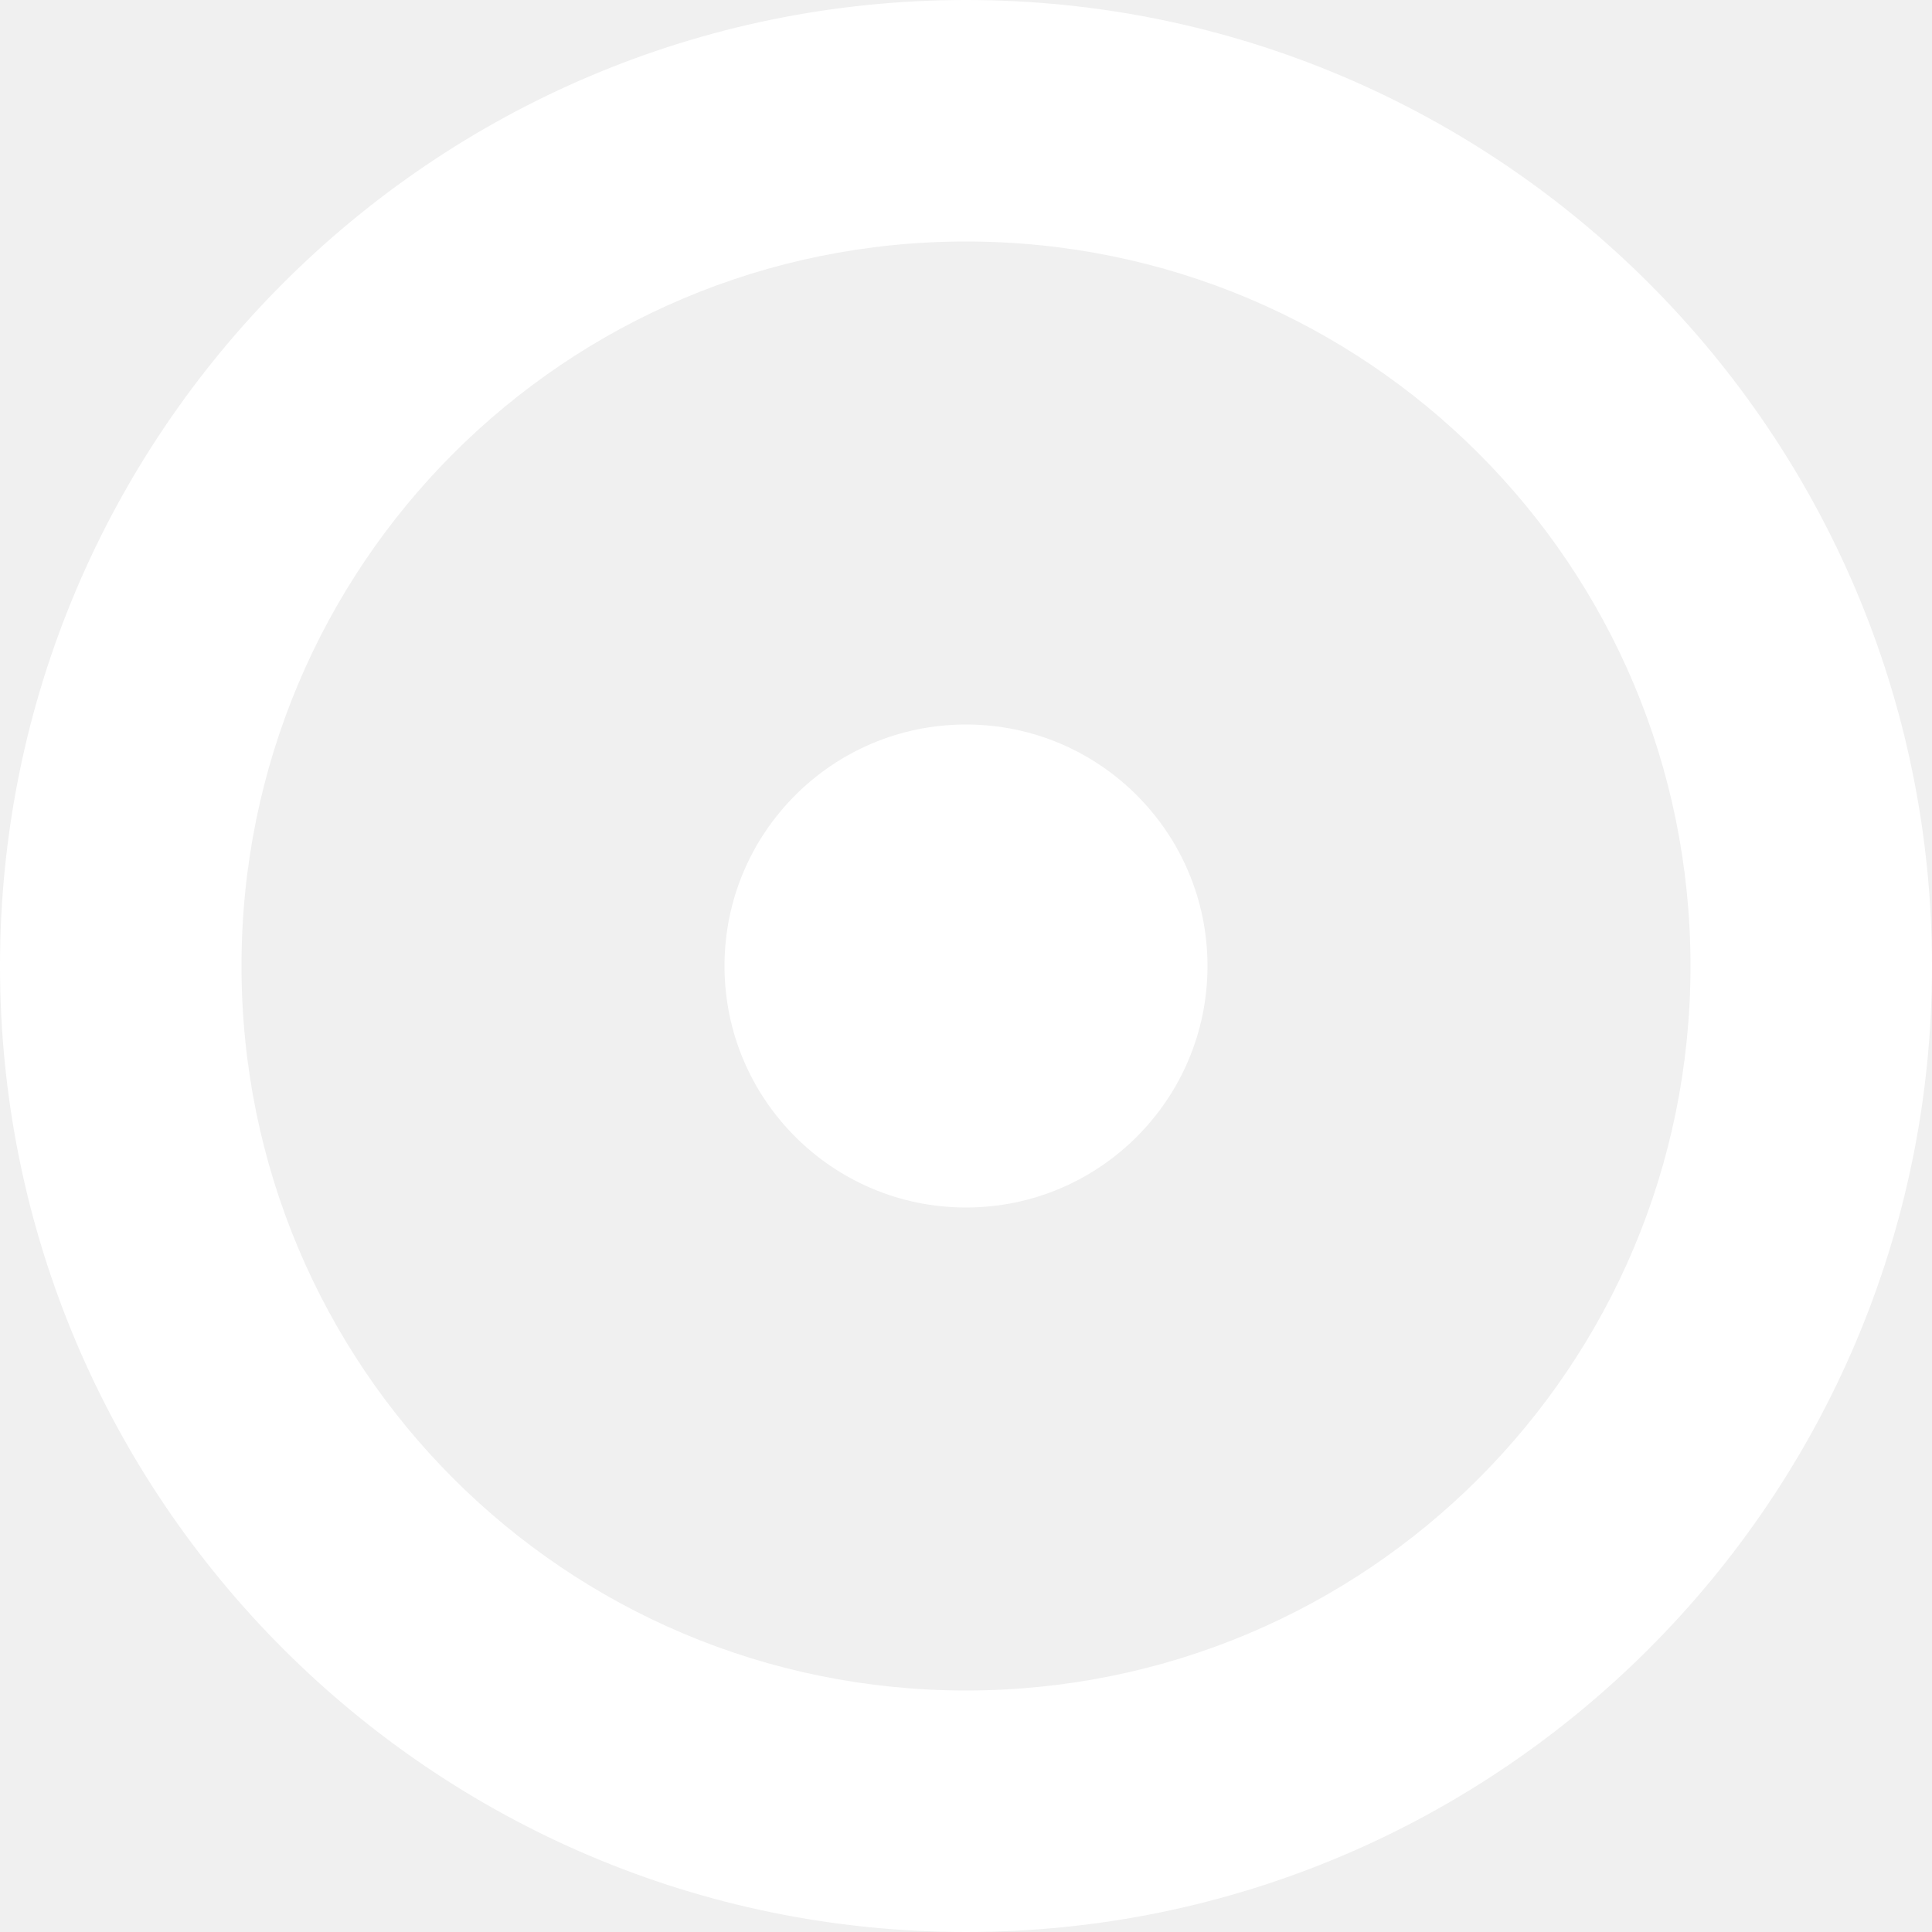
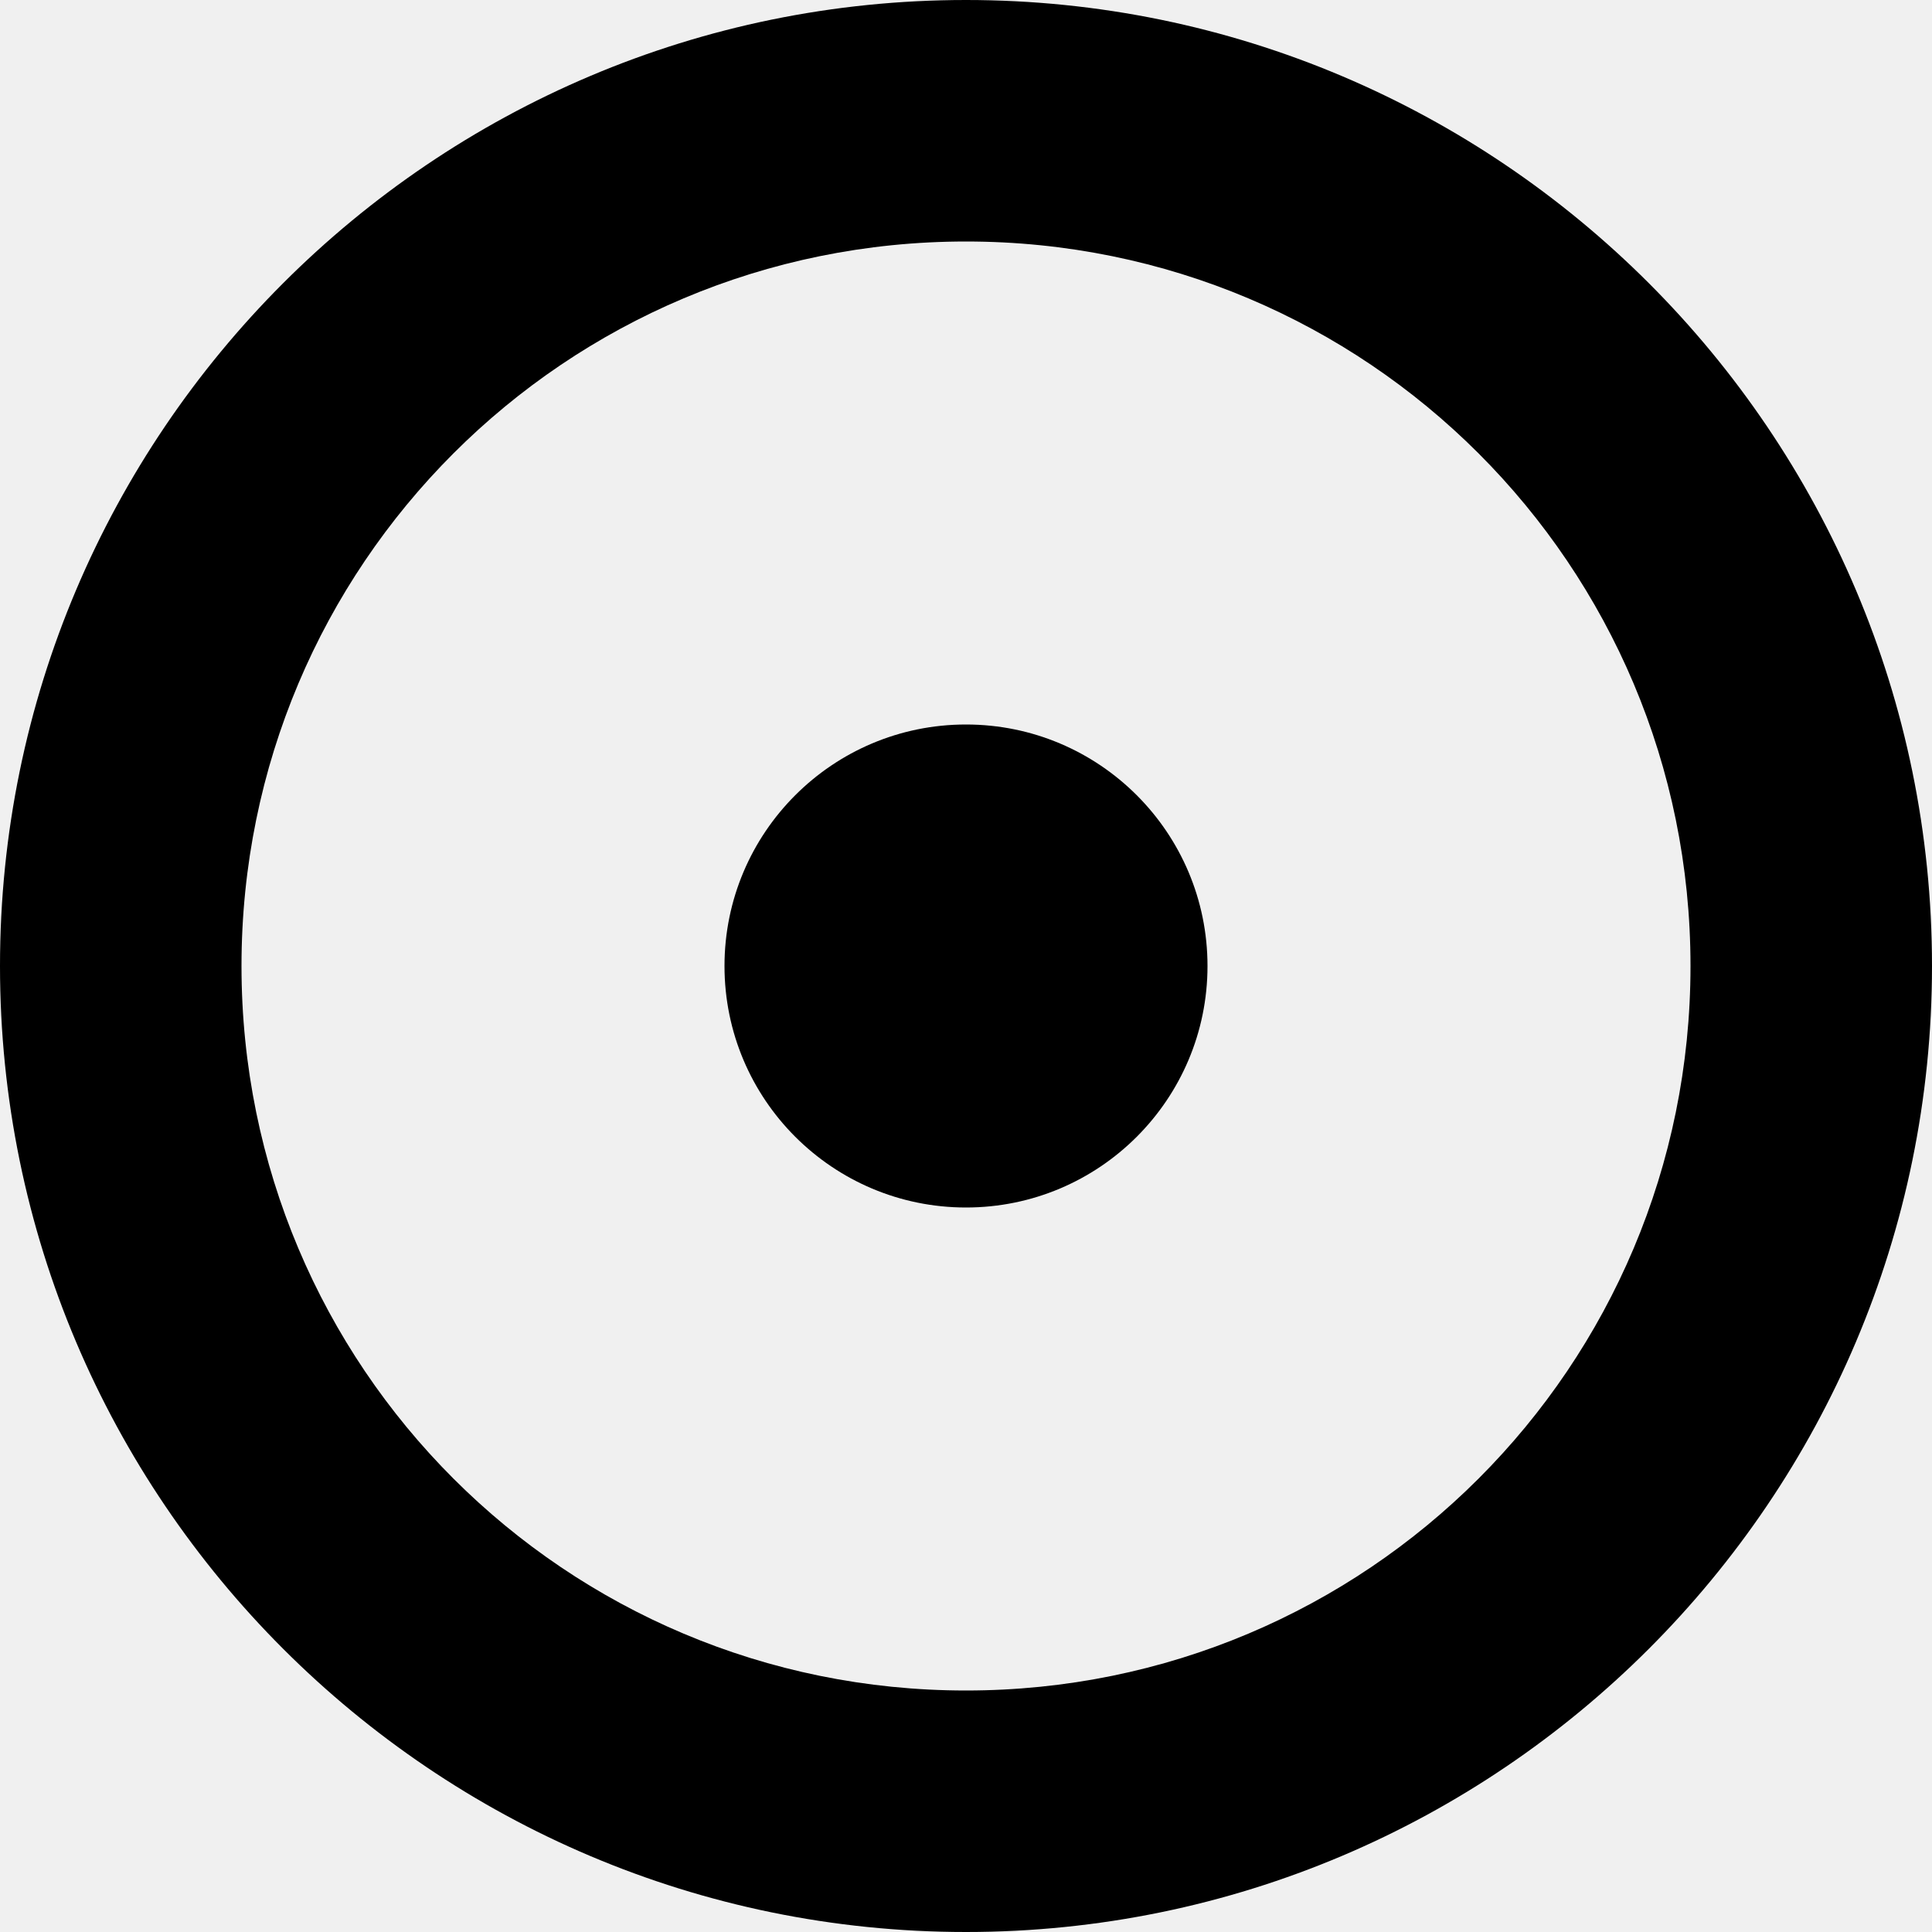
- <svg xmlns="http://www.w3.org/2000/svg" version="1.1" id="Layer_1" x="0" y="0" viewBox="0 0 12 12" xml:space="preserve">
-   <style>.st0{fill:#fff}</style>
-   <circle class="st0" cx="6" cy="6" r="1.5" />
-   <path class="st0" d="M6 0C2.69 0 0 2.69 0 6s2.69 6 6 6 6-2.69 6-6-2.69-6-6-6zm0 10.5c-2.49 0-4.5-2.01-4.5-4.5S3.51 1.5 6 1.5s4.5 2.01 4.5 4.5-2.01 4.5-4.5 4.5z" />
+ <svg xmlns="http://www.w3.org/2000/svg" viewBox="0 0 12 12">
+   <circle cx="6" cy="6" r="1.5" />
+   <path d="M6 0C2.69 0 0 2.69 0 6s2.69 6 6 6 6-2.69 6-6-2.69-6-6-6zm0 10.5c-2.49 0-4.5-2.01-4.5-4.5S3.51 1.5 6 1.5s4.5 2.01 4.5 4.5-2.01 4.5-4.5 4.5z" />
</svg>
